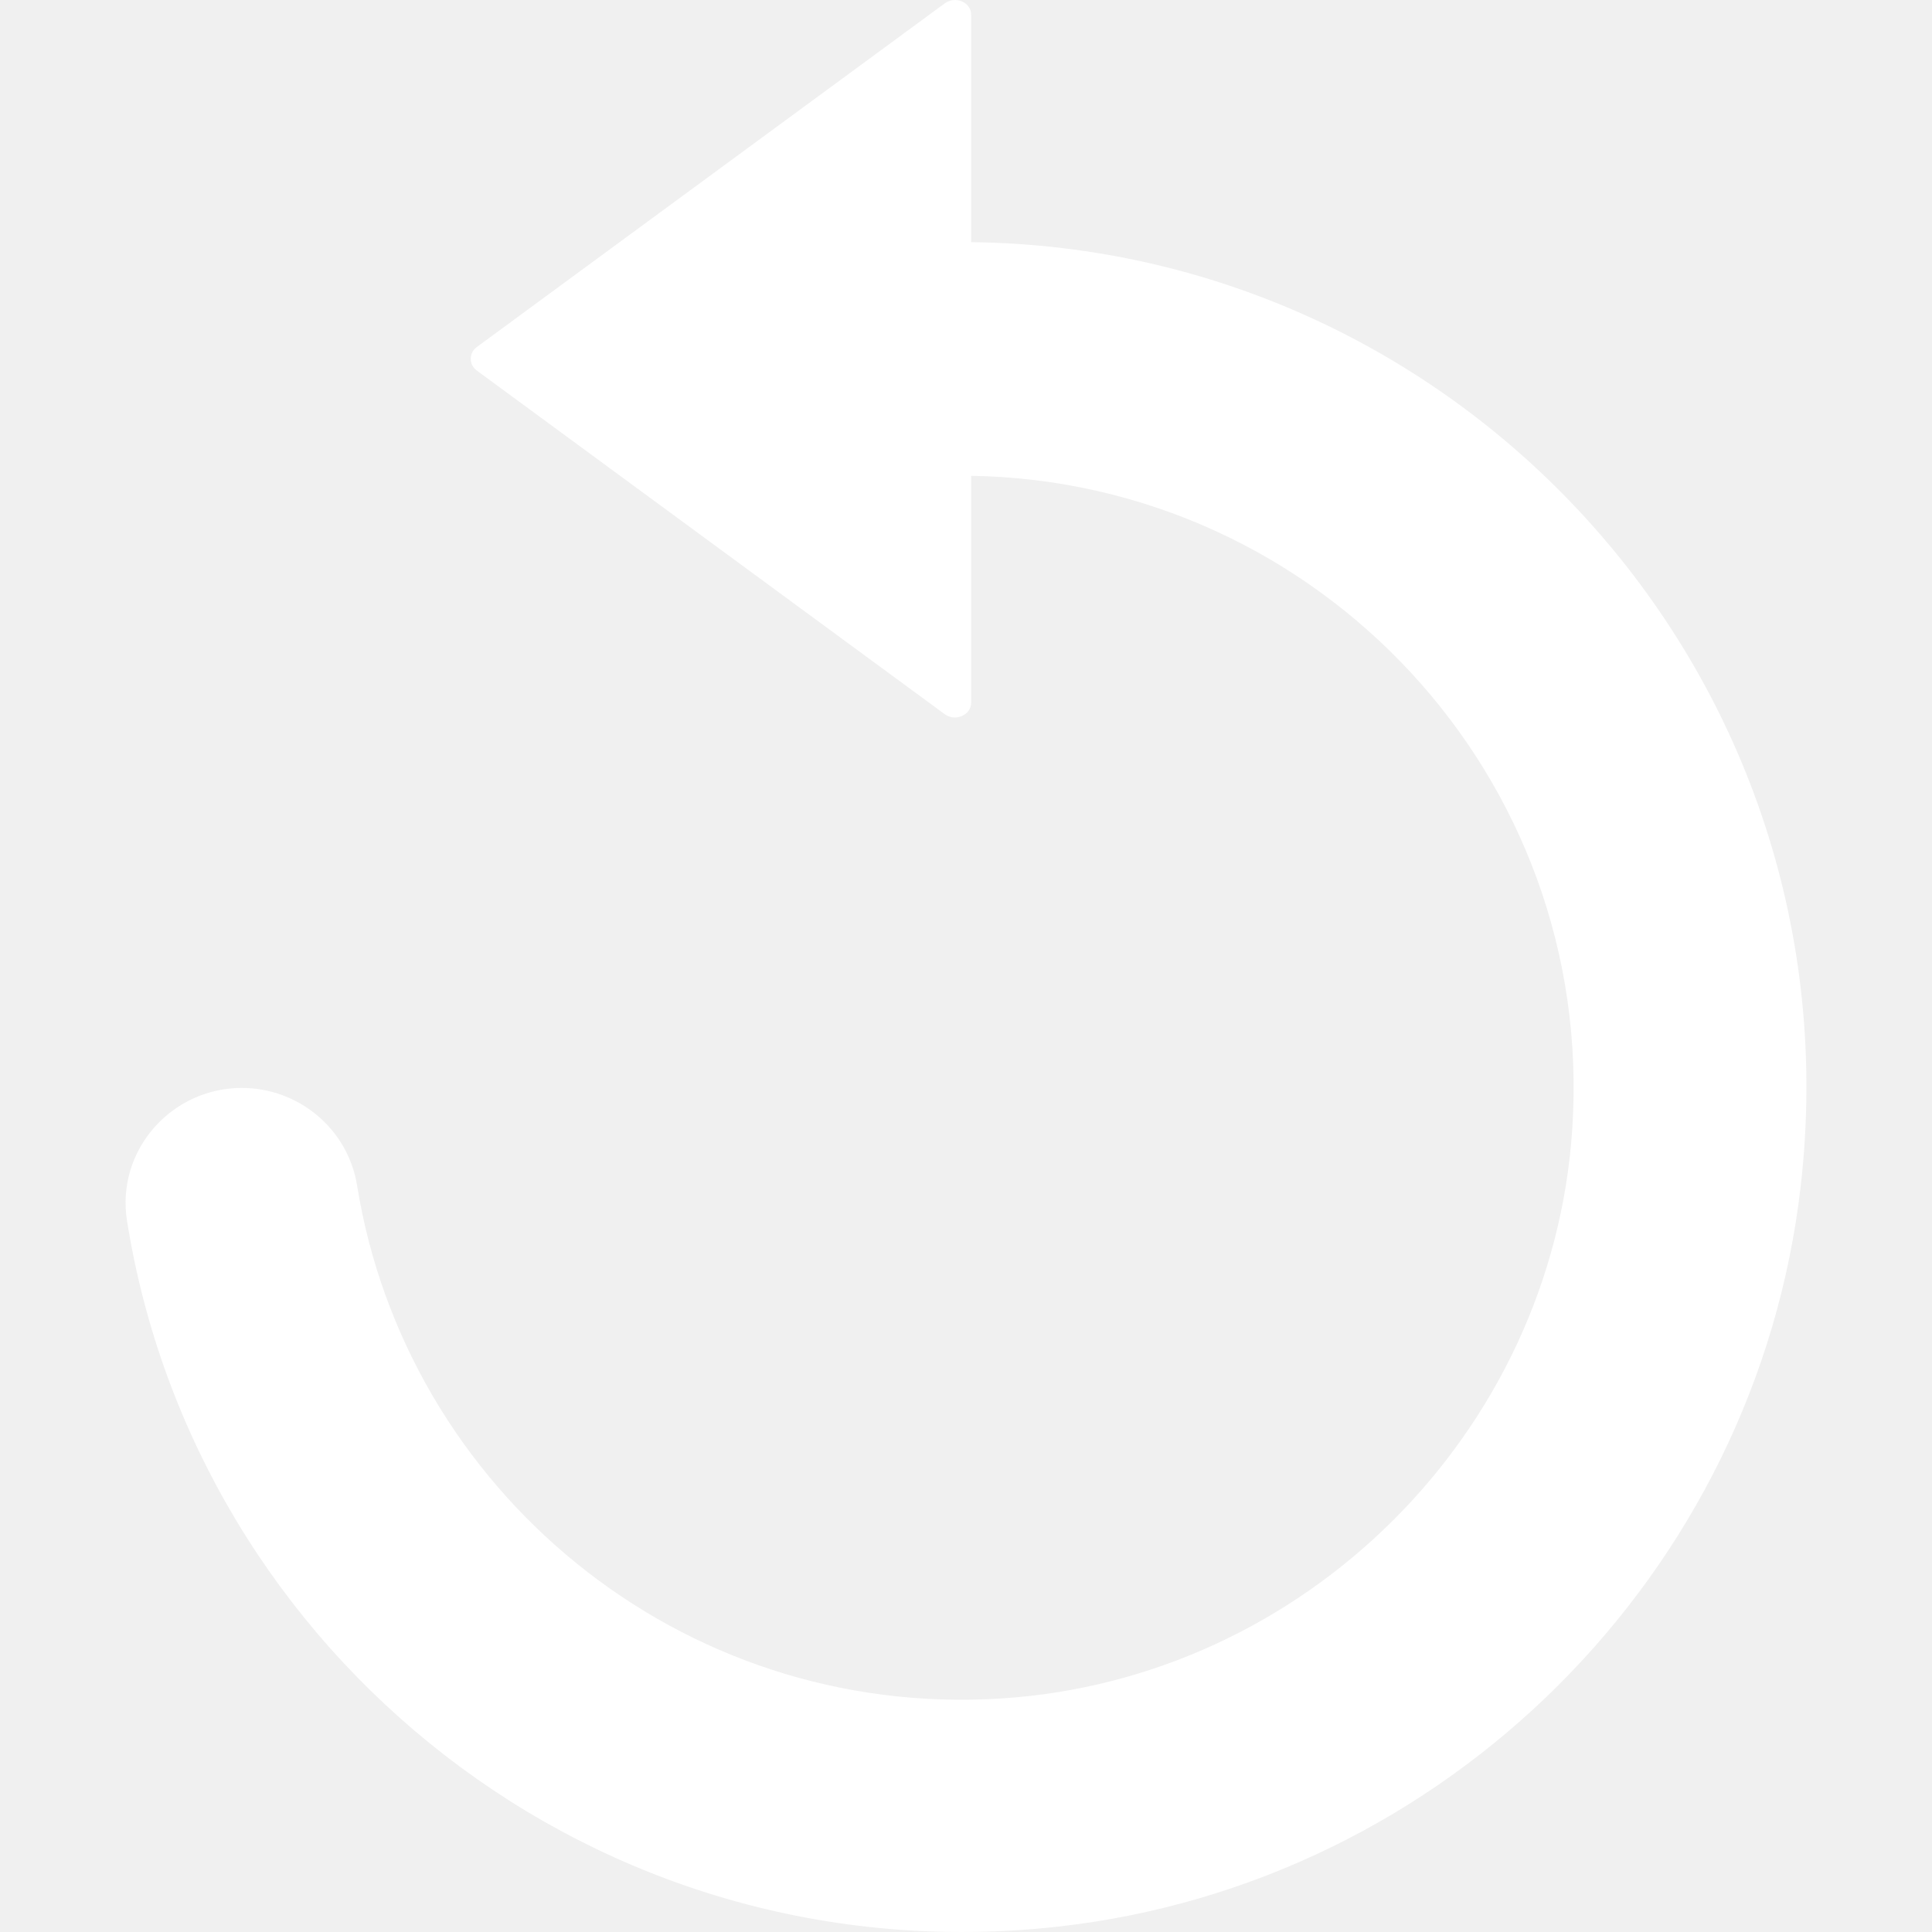
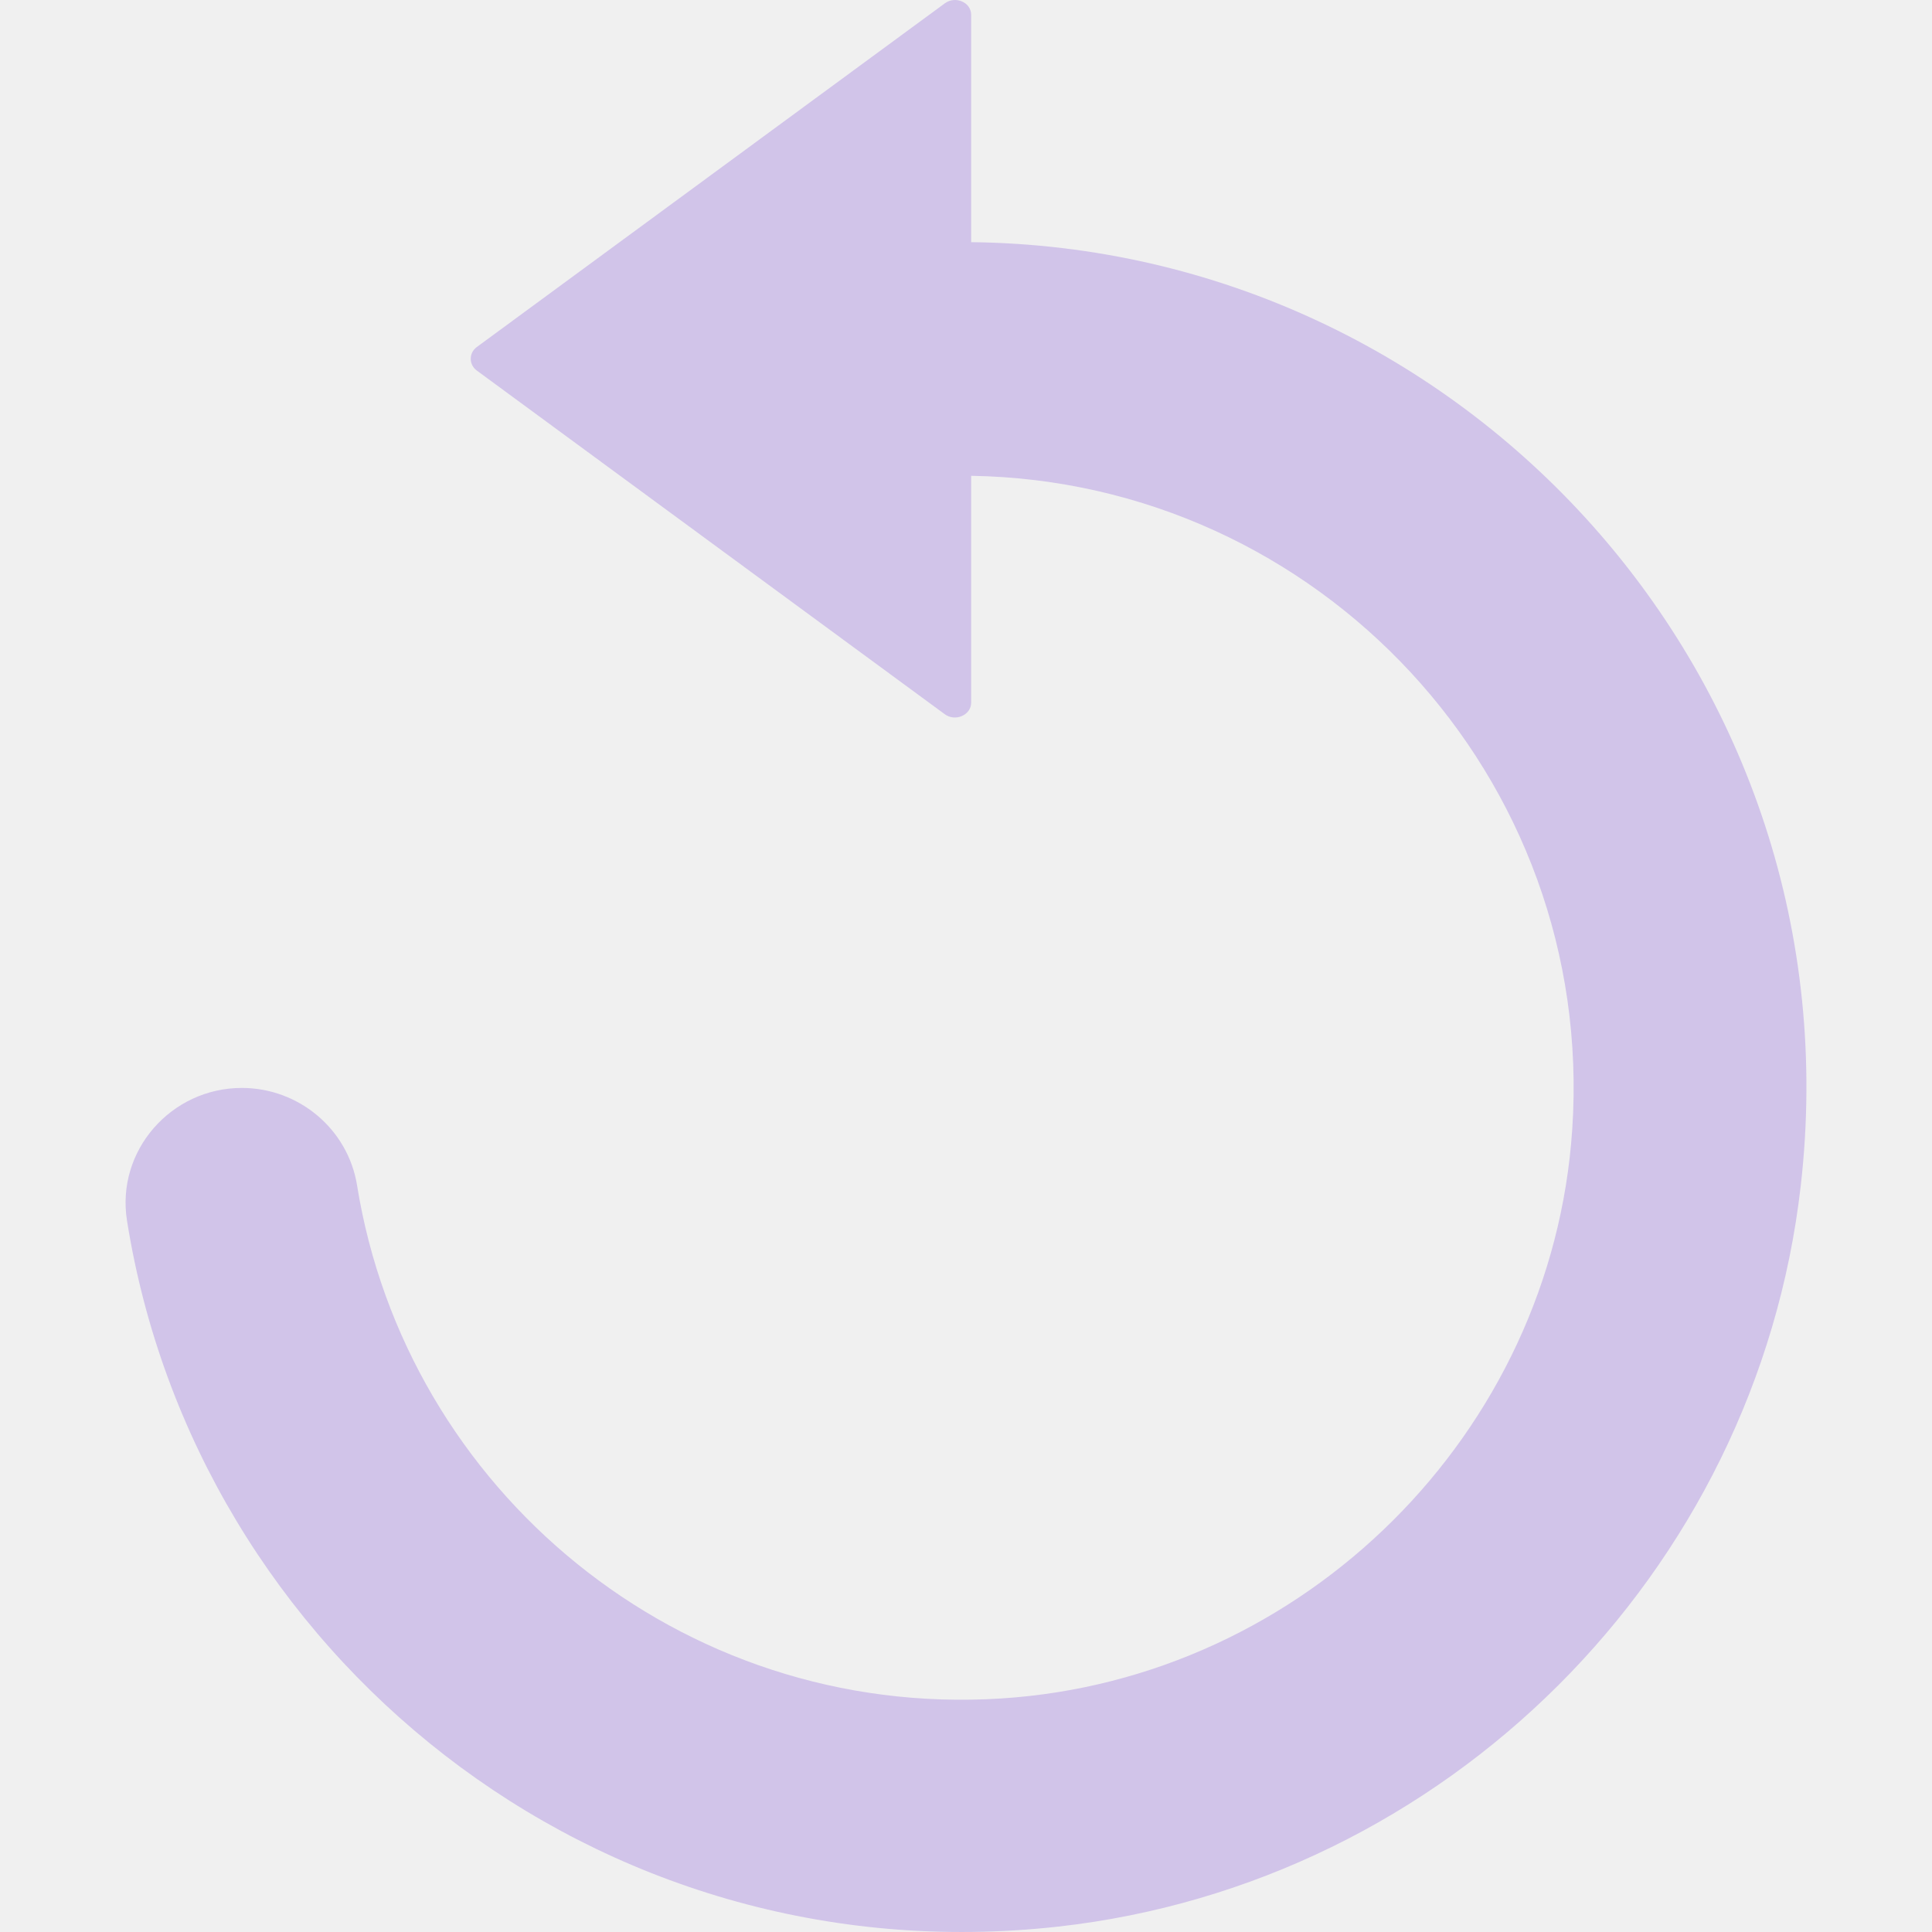
<svg xmlns="http://www.w3.org/2000/svg" version="1.1" id="Capa_1" x="0px" y="0px" viewBox="0 0 489.533 489.533" style="enable-background:new 0 0 489.533 489.533;" xml:space="preserve">
-   <g fill="#fff">
+   <g fill="#d1c4e9">
    <path d="M268.175,488.161c98.2-11,176.9-89.5,188.1-187.7c14.7-128.4-85.1-237.7-210.2-239.1v-57.6c0-3.2-4-4.9-6.7-2.9     l-118.6,87.1c-2,1.5-2,4.4,0,5.9l118.6,87.1c2.7,2,6.7,0.2,6.7-2.9v-57.5c87.9,1.4,158.3,76.2,152.3,165.6     c-5.1,76.9-67.8,139.3-144.7,144.2c-81.5,5.2-150.8-53-163.2-130c-2.3-14.3-14.8-24.7-29.2-24.7c-17.9,0-31.9,15.9-29.1,33.6     C49.575,418.961,150.875,501.261,268.175,488.161z" />
  </g>
</svg>
